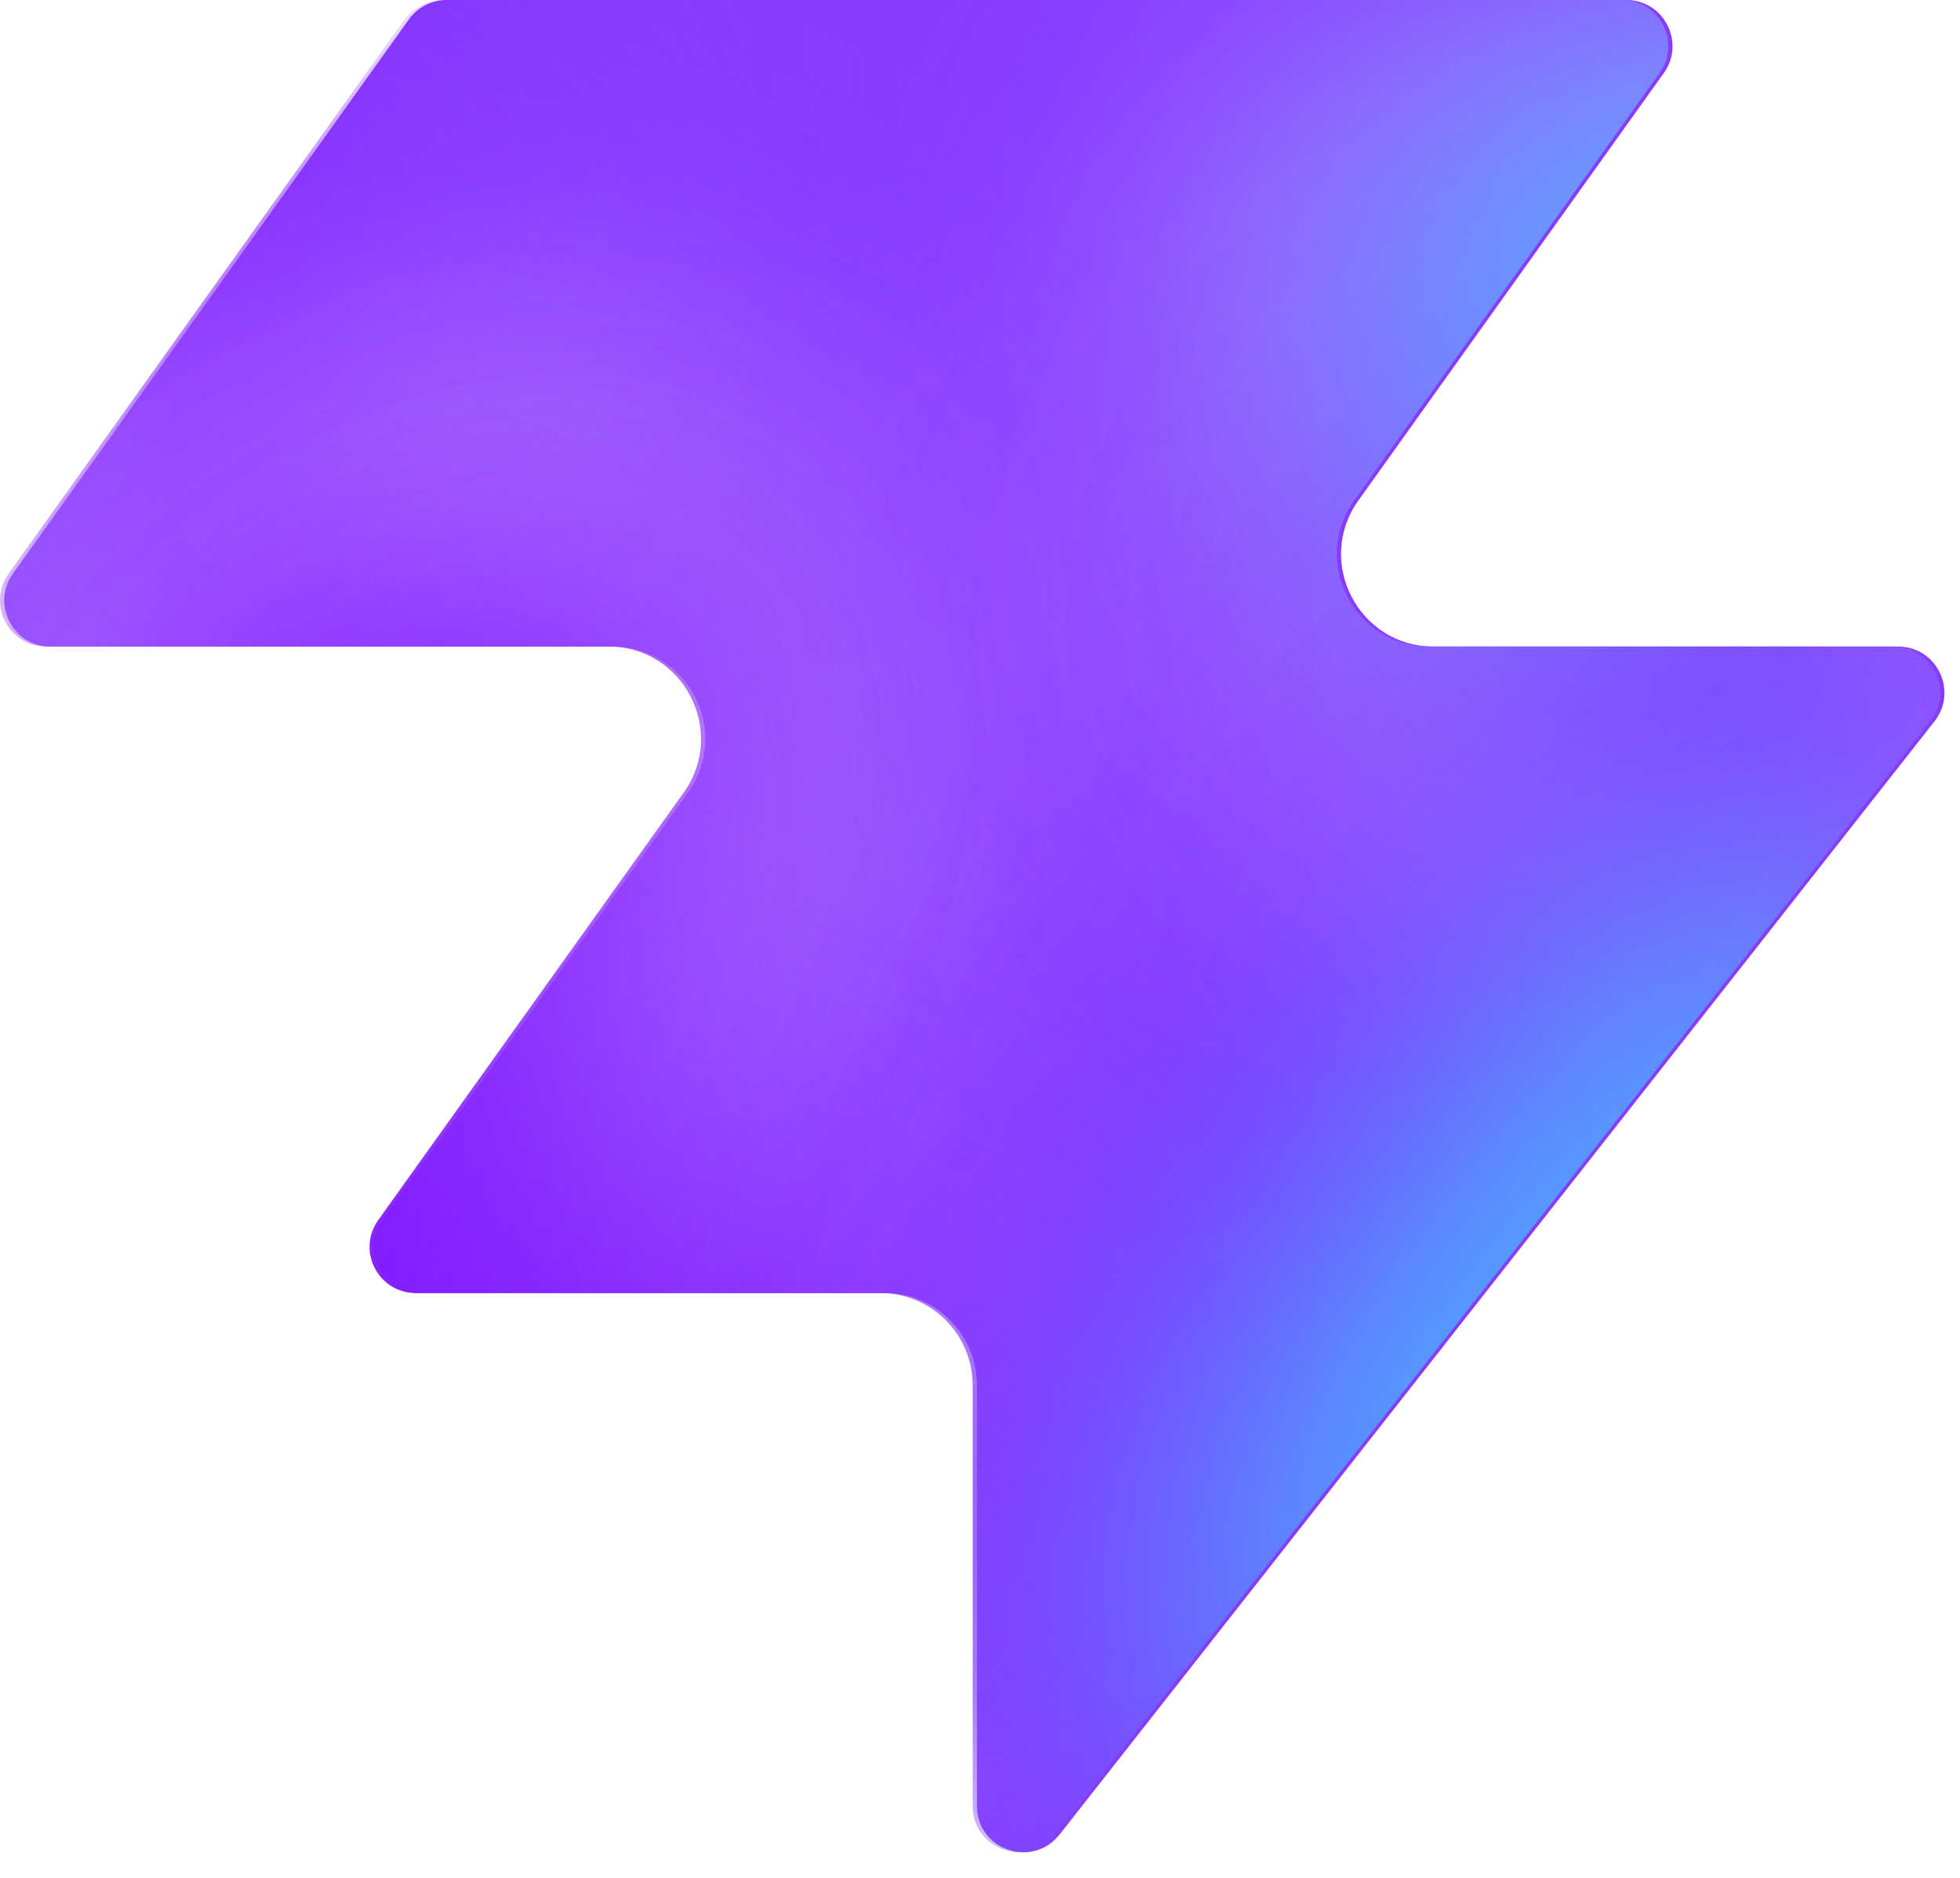
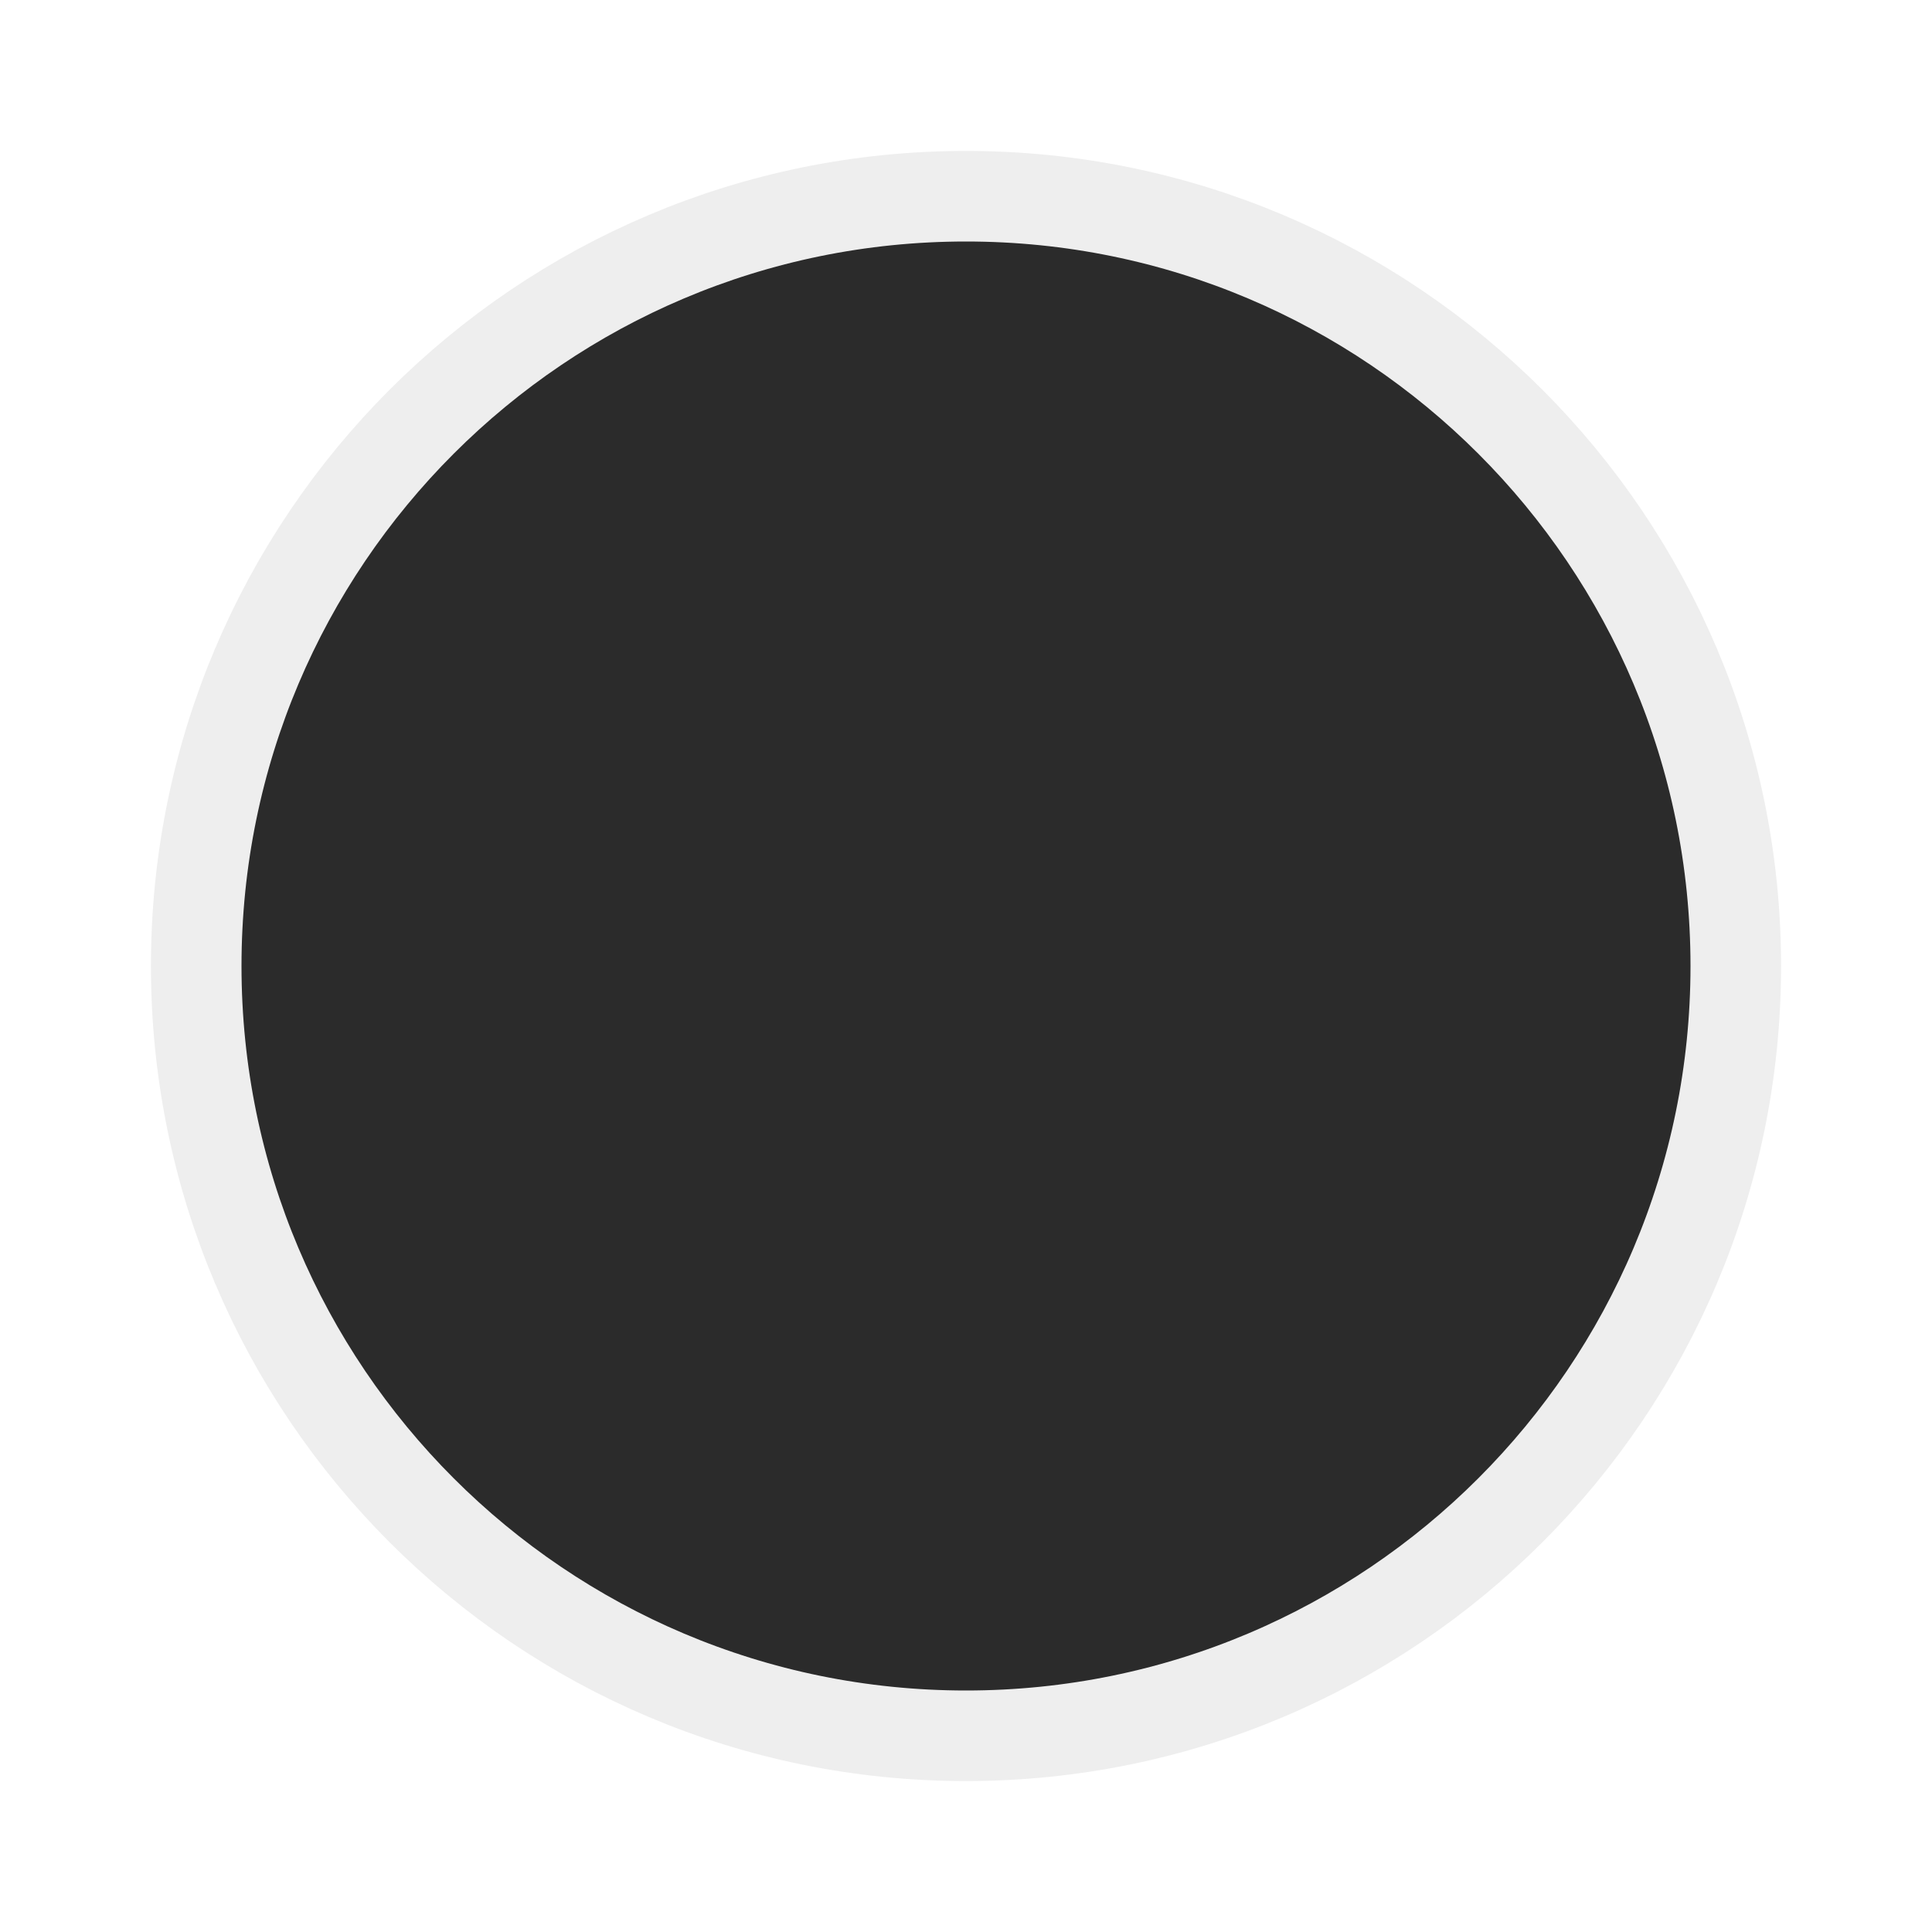
- <svg xmlns="http://www.w3.org/2000/svg" width="48" height="46" fill="none" viewBox="0 0 48 46">
-   <path fill="#863bff" d="M25.946 44.938c-.664.845-2.021.375-2.021-.698V33.937a2.26 2.26 0 0 0-2.262-2.262H10.287c-.92 0-1.456-1.04-.92-1.788l7.48-10.471c1.07-1.497 0-3.578-1.842-3.578H1.237c-.92 0-1.456-1.04-.92-1.788L10.013.474c.214-.297.556-.474.92-.474h28.894c.92 0 1.456 1.04.92 1.788l-7.48 10.471c-1.07 1.498 0 3.579 1.842 3.579h11.377c.943 0 1.473 1.088.89 1.83L25.947 44.94z" style="fill:#863bff;fill:color(display-p3 .525 .23 1);fill-opacity:1" />
-   <mask id="a" width="48" height="46" x="0" y="0" maskUnits="userSpaceOnUse" style="mask-type:alpha">
-     <path fill="#000" d="M25.842 44.938c-.664.844-2.021.375-2.021-.698V33.937a2.26 2.26 0 0 0-2.262-2.262H10.183c-.92 0-1.456-1.04-.92-1.788l7.48-10.471c1.07-1.498 0-3.579-1.842-3.579H1.133c-.92 0-1.456-1.04-.92-1.787L9.91.473c.214-.297.556-.474.92-.474h28.894c.92 0 1.456 1.04.92 1.788l-7.48 10.471c-1.07 1.498 0 3.578 1.842 3.578h11.377c.943 0 1.473 1.088.89 1.832L25.843 44.94z" style="fill:#000;fill-opacity:1" />
-   </mask>
-   <g mask="url(#a)">
-     <g filter="url(#b)">
-       <ellipse cx="5.508" cy="14.704" fill="#ede6ff" rx="5.508" ry="14.704" style="fill:#ede6ff;fill:color(display-p3 .927 .903 1);fill-opacity:1" transform="matrix(.00324 1 1 -.00324 -4.47 31.516)" />
-     </g>
-     <g filter="url(#c)">
-       <ellipse cx="10.399" cy="29.851" fill="#ede6ff" rx="10.399" ry="29.851" style="fill:#ede6ff;fill:color(display-p3 .927 .903 1);fill-opacity:1" transform="matrix(.00324 1 1 -.00324 -39.328 7.883)" />
-     </g>
-     <g filter="url(#d)">
-       <ellipse cx="5.508" cy="30.487" fill="#7e14ff" rx="5.508" ry="30.487" style="fill:#7e14ff;fill:color(display-p3 .492 .077 1);fill-opacity:1" transform="rotate(89.814 -25.913 -14.639)scale(1 -1)" />
-     </g>
-     <g filter="url(#e)">
-       <ellipse cx="5.508" cy="30.599" fill="#7e14ff" rx="5.508" ry="30.599" style="fill:#7e14ff;fill:color(display-p3 .492 .077 1);fill-opacity:1" transform="rotate(89.814 -32.644 -3.334)scale(1 -1)" />
-     </g>
-     <g filter="url(#f)">
-       <ellipse cx="5.508" cy="30.599" fill="#7e14ff" rx="5.508" ry="30.599" style="fill:#7e14ff;fill:color(display-p3 .492 .077 1);fill-opacity:1" transform="matrix(.00324 1 1 -.00324 -34.34 30.47)" />
-     </g>
-     <g filter="url(#g)">
-       <ellipse cx="14.072" cy="22.078" fill="#ede6ff" rx="14.072" ry="22.078" style="fill:#ede6ff;fill:color(display-p3 .927 .903 1);fill-opacity:1" transform="rotate(93.35 24.506 48.493)scale(-1 1)" />
-     </g>
-     <g filter="url(#h)">
-       <ellipse cx="3.47" cy="21.501" fill="#7e14ff" rx="3.47" ry="21.501" style="fill:#7e14ff;fill:color(display-p3 .492 .077 1);fill-opacity:1" transform="rotate(89.009 28.708 47.59)scale(-1 1)" />
-     </g>
-     <g filter="url(#i)">
-       <ellipse cx="3.47" cy="21.501" fill="#7e14ff" rx="3.47" ry="21.501" style="fill:#7e14ff;fill:color(display-p3 .492 .077 1);fill-opacity:1" transform="rotate(89.009 28.708 47.59)scale(-1 1)" />
-     </g>
-     <g filter="url(#j)">
-       <ellipse cx=".387" cy="8.972" fill="#7e14ff" rx="4.407" ry="29.108" style="fill:#7e14ff;fill:color(display-p3 .492 .077 1);fill-opacity:1" transform="rotate(39.51 .387 8.972)" />
-     </g>
-     <g filter="url(#k)">
-       <ellipse cx="47.523" cy="-6.092" fill="#7e14ff" rx="4.407" ry="29.108" style="fill:#7e14ff;fill:color(display-p3 .492 .077 1);fill-opacity:1" transform="rotate(37.892 47.523 -6.092)" />
-     </g>
-     <g filter="url(#l)">
-       <ellipse cx="41.412" cy="6.333" fill="#47bfff" rx="5.971" ry="9.665" style="fill:#47bfff;fill:color(display-p3 .28 .748 1);fill-opacity:1" transform="rotate(37.892 41.412 6.333)" />
-     </g>
-     <g filter="url(#m)">
-       <ellipse cx="-1.879" cy="38.332" fill="#7e14ff" rx="4.407" ry="29.108" style="fill:#7e14ff;fill:color(display-p3 .492 .077 1);fill-opacity:1" transform="rotate(37.892 -1.88 38.332)" />
-     </g>
-     <g filter="url(#n)">
-       <ellipse cx="-1.879" cy="38.332" fill="#7e14ff" rx="4.407" ry="29.108" style="fill:#7e14ff;fill:color(display-p3 .492 .077 1);fill-opacity:1" transform="rotate(37.892 -1.88 38.332)" />
-     </g>
-     <g filter="url(#o)">
-       <ellipse cx="35.651" cy="29.907" fill="#7e14ff" rx="4.407" ry="29.108" style="fill:#7e14ff;fill:color(display-p3 .492 .077 1);fill-opacity:1" transform="rotate(37.892 35.651 29.907)" />
-     </g>
-     <g filter="url(#p)">
-       <ellipse cx="38.418" cy="32.4" fill="#47bfff" rx="5.971" ry="15.297" style="fill:#47bfff;fill:color(display-p3 .28 .748 1);fill-opacity:1" transform="rotate(37.892 38.418 32.4)" />
-     </g>
-   </g>
-   <defs>
-     <filter id="b" width="60.045" height="41.654" x="-19.77" y="16.149" color-interpolation-filters="sRGB" filterUnits="userSpaceOnUse">
-       <feFlood flood-opacity="0" result="BackgroundImageFix" />
-       <feBlend in="SourceGraphic" in2="BackgroundImageFix" result="shape" />
-       <feGaussianBlur result="effect1_foregroundBlur_2002_17158" stdDeviation="7.659" />
-     </filter>
-     <filter id="c" width="90.34" height="51.437" x="-54.613" y="-7.533" color-interpolation-filters="sRGB" filterUnits="userSpaceOnUse">
-       <feFlood flood-opacity="0" result="BackgroundImageFix" />
-       <feBlend in="SourceGraphic" in2="BackgroundImageFix" result="shape" />
-       <feGaussianBlur result="effect1_foregroundBlur_2002_17158" stdDeviation="7.659" />
-     </filter>
-     <filter id="d" width="79.355" height="29.4" x="-49.64" y="2.03" color-interpolation-filters="sRGB" filterUnits="userSpaceOnUse">
-       <feFlood flood-opacity="0" result="BackgroundImageFix" />
-       <feBlend in="SourceGraphic" in2="BackgroundImageFix" result="shape" />
-       <feGaussianBlur result="effect1_foregroundBlur_2002_17158" stdDeviation="4.596" />
-     </filter>
-     <filter id="e" width="79.579" height="29.4" x="-45.045" y="20.029" color-interpolation-filters="sRGB" filterUnits="userSpaceOnUse">
-       <feFlood flood-opacity="0" result="BackgroundImageFix" />
-       <feBlend in="SourceGraphic" in2="BackgroundImageFix" result="shape" />
-       <feGaussianBlur result="effect1_foregroundBlur_2002_17158" stdDeviation="4.596" />
-     </filter>
-     <filter id="f" width="79.579" height="29.4" x="-43.513" y="21.178" color-interpolation-filters="sRGB" filterUnits="userSpaceOnUse">
-       <feFlood flood-opacity="0" result="BackgroundImageFix" />
-       <feBlend in="SourceGraphic" in2="BackgroundImageFix" result="shape" />
-       <feGaussianBlur result="effect1_foregroundBlur_2002_17158" stdDeviation="4.596" />
-     </filter>
-     <filter id="g" width="74.749" height="58.852" x="15.756" y="-17.901" color-interpolation-filters="sRGB" filterUnits="userSpaceOnUse">
-       <feFlood flood-opacity="0" result="BackgroundImageFix" />
-       <feBlend in="SourceGraphic" in2="BackgroundImageFix" result="shape" />
-       <feGaussianBlur result="effect1_foregroundBlur_2002_17158" stdDeviation="7.659" />
-     </filter>
-     <filter id="h" width="61.377" height="25.362" x="23.548" y="2.284" color-interpolation-filters="sRGB" filterUnits="userSpaceOnUse">
-       <feFlood flood-opacity="0" result="BackgroundImageFix" />
-       <feBlend in="SourceGraphic" in2="BackgroundImageFix" result="shape" />
-       <feGaussianBlur result="effect1_foregroundBlur_2002_17158" stdDeviation="4.596" />
-     </filter>
-     <filter id="i" width="61.377" height="25.362" x="23.548" y="2.284" color-interpolation-filters="sRGB" filterUnits="userSpaceOnUse">
-       <feFlood flood-opacity="0" result="BackgroundImageFix" />
-       <feBlend in="SourceGraphic" in2="BackgroundImageFix" result="shape" />
-       <feGaussianBlur result="effect1_foregroundBlur_2002_17158" stdDeviation="4.596" />
-     </filter>
-     <filter id="j" width="56.045" height="63.649" x="-27.636" y="-22.853" color-interpolation-filters="sRGB" filterUnits="userSpaceOnUse">
-       <feFlood flood-opacity="0" result="BackgroundImageFix" />
-       <feBlend in="SourceGraphic" in2="BackgroundImageFix" result="shape" />
-       <feGaussianBlur result="effect1_foregroundBlur_2002_17158" stdDeviation="4.596" />
-     </filter>
-     <filter id="k" width="54.814" height="64.646" x="20.116" y="-38.415" color-interpolation-filters="sRGB" filterUnits="userSpaceOnUse">
-       <feFlood flood-opacity="0" result="BackgroundImageFix" />
-       <feBlend in="SourceGraphic" in2="BackgroundImageFix" result="shape" />
-       <feGaussianBlur result="effect1_foregroundBlur_2002_17158" stdDeviation="4.596" />
-     </filter>
-     <filter id="l" width="33.541" height="35.313" x="24.641" y="-11.323" color-interpolation-filters="sRGB" filterUnits="userSpaceOnUse">
-       <feFlood flood-opacity="0" result="BackgroundImageFix" />
-       <feBlend in="SourceGraphic" in2="BackgroundImageFix" result="shape" />
-       <feGaussianBlur result="effect1_foregroundBlur_2002_17158" stdDeviation="4.596" />
-     </filter>
-     <filter id="m" width="54.814" height="64.646" x="-29.286" y="6.009" color-interpolation-filters="sRGB" filterUnits="userSpaceOnUse">
-       <feFlood flood-opacity="0" result="BackgroundImageFix" />
-       <feBlend in="SourceGraphic" in2="BackgroundImageFix" result="shape" />
-       <feGaussianBlur result="effect1_foregroundBlur_2002_17158" stdDeviation="4.596" />
-     </filter>
-     <filter id="n" width="54.814" height="64.646" x="-29.286" y="6.009" color-interpolation-filters="sRGB" filterUnits="userSpaceOnUse">
-       <feFlood flood-opacity="0" result="BackgroundImageFix" />
-       <feBlend in="SourceGraphic" in2="BackgroundImageFix" result="shape" />
-       <feGaussianBlur result="effect1_foregroundBlur_2002_17158" stdDeviation="4.596" />
-     </filter>
-     <filter id="o" width="54.814" height="64.646" x="8.244" y="-2.416" color-interpolation-filters="sRGB" filterUnits="userSpaceOnUse">
-       <feFlood flood-opacity="0" result="BackgroundImageFix" />
-       <feBlend in="SourceGraphic" in2="BackgroundImageFix" result="shape" />
-       <feGaussianBlur result="effect1_foregroundBlur_2002_17158" stdDeviation="4.596" />
-     </filter>
-     <filter id="p" width="39.409" height="43.623" x="18.713" y="10.588" color-interpolation-filters="sRGB" filterUnits="userSpaceOnUse">
-       <feFlood flood-opacity="0" result="BackgroundImageFix" />
-       <feBlend in="SourceGraphic" in2="BackgroundImageFix" result="shape" />
-       <feGaussianBlur result="effect1_foregroundBlur_2002_17158" stdDeviation="4.596" />
-     </filter>
-   </defs>
+ <svg xmlns="http://www.w3.org/2000/svg" width="512" height="512" fill="none" viewBox="0 0 512 512">
+   <path fill="#2b2b2b" stroke="#eee" stroke-width="24" d="M256 52c112.666 0 204 91.334 204 204s-91.334 204-204 204S52 368.666 52 256 143.334 52 256 52Z" />
</svg>
